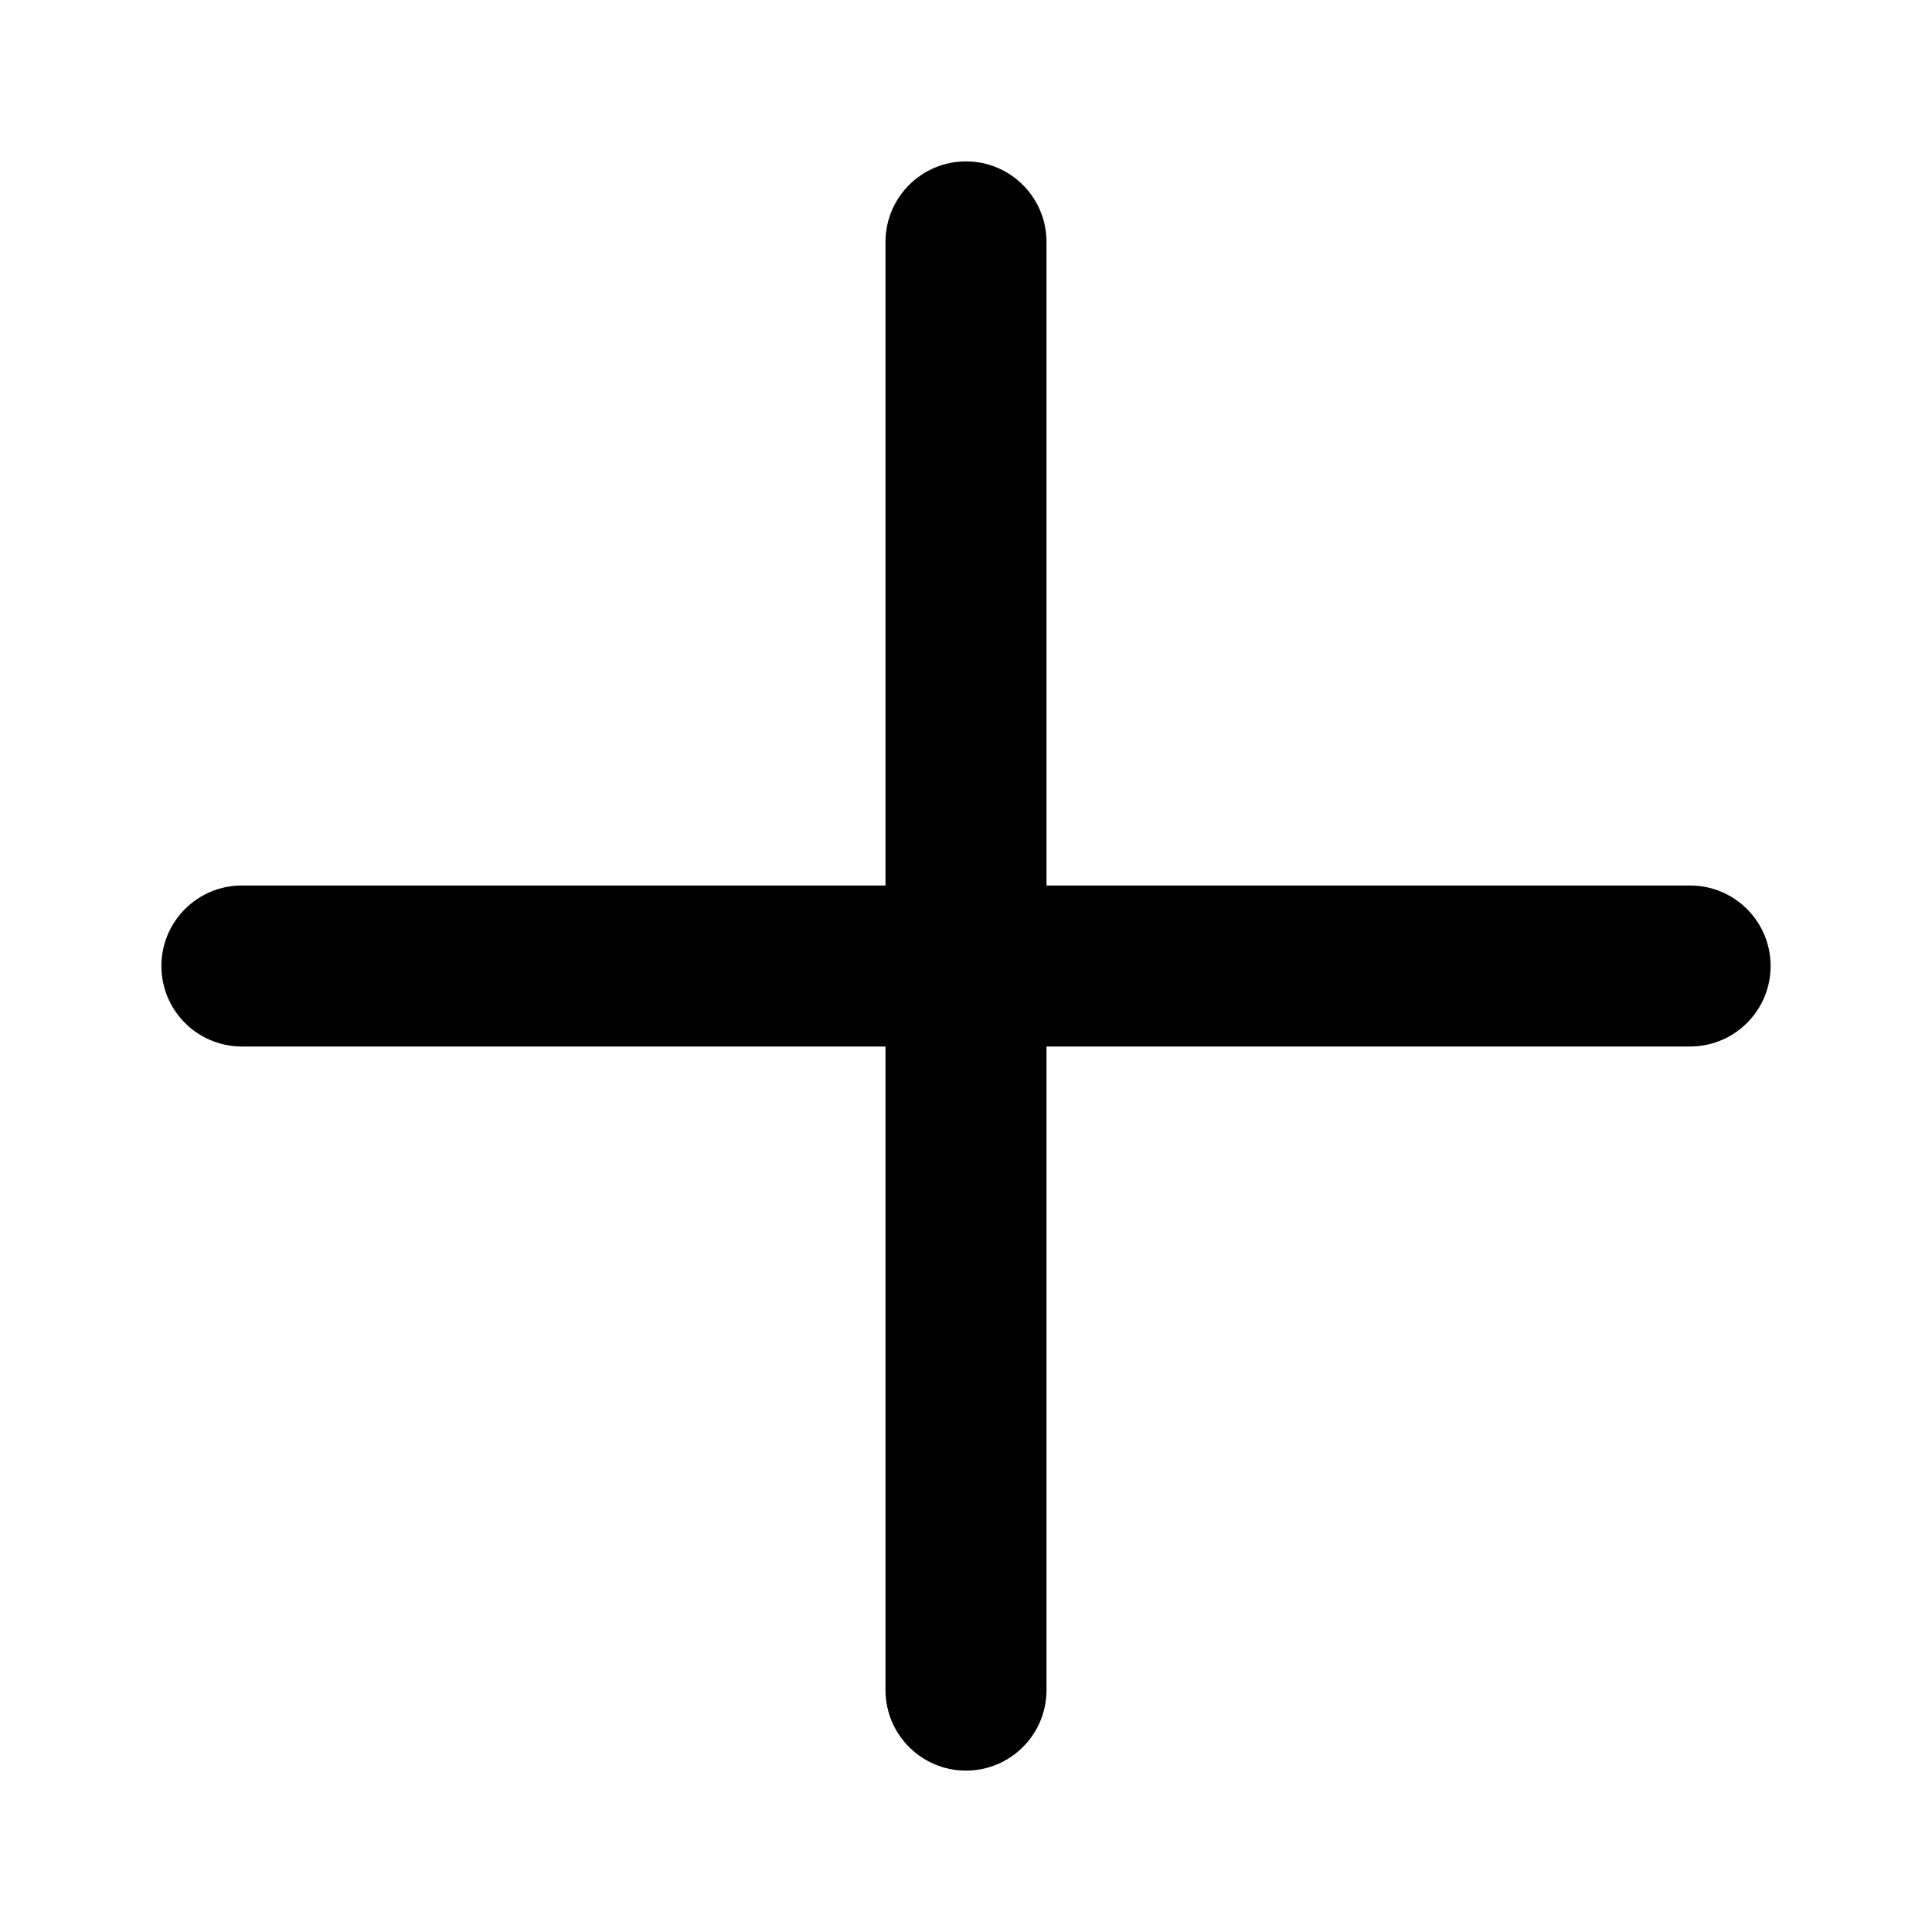
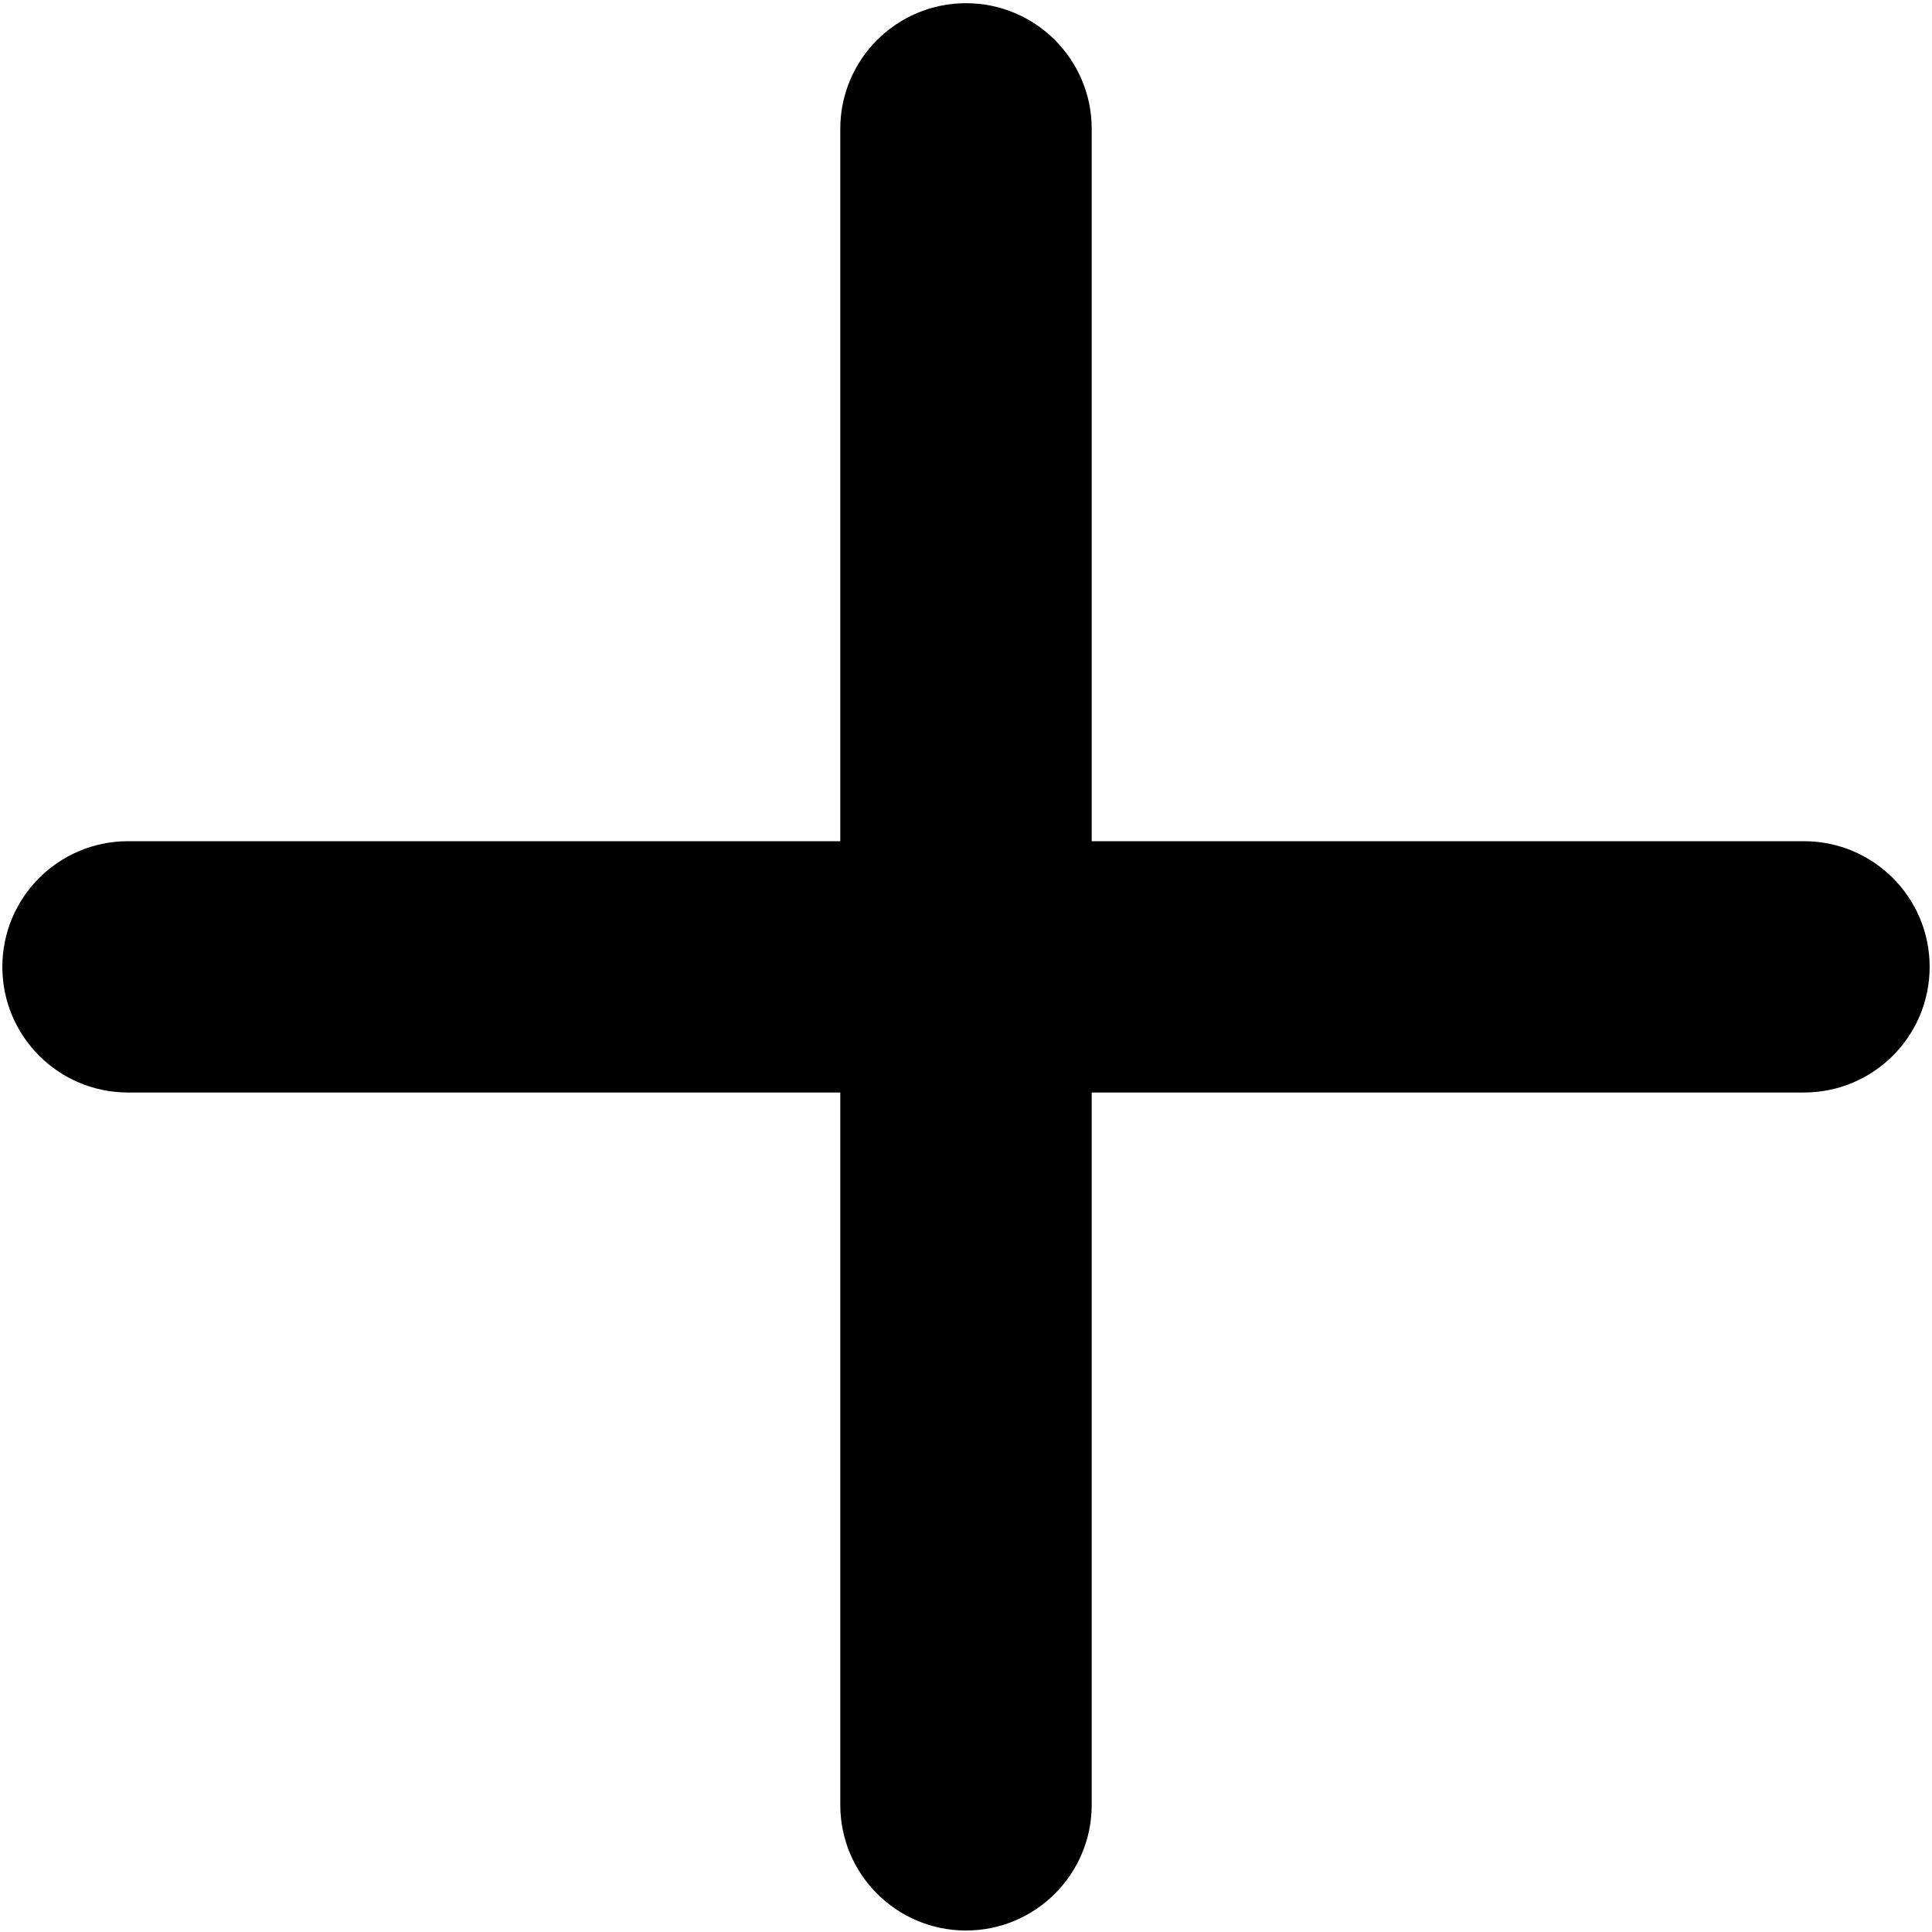
- <svg xmlns="http://www.w3.org/2000/svg" t="1603797628724" class="icon" viewBox="0 0 1024 1024" version="1.1" p-id="3579" width="200" height="200">
+ <svg xmlns="http://www.w3.org/2000/svg" t="1603962755028" class="icon" viewBox="0 0 1024 1024" version="1.1" p-id="5101" width="200" height="200">
  <defs>
    <style type="text/css" />
  </defs>
-   <path d="M128 554.667h768a42.667 42.667 0 0 0 0-85.333H128a42.667 42.667 0 0 0 0 85.333z" p-id="3580" />
-   <path d="M469.333 128v768a42.667 42.667 0 0 0 85.333 0V128a42.667 42.667 0 0 0-85.333 0z" p-id="3581" />
+   <path d="M956.124 579.056h-377.492v377.552c0 36.792-29.84 66.603-66.633 66.603-36.792 0-66.632-29.81-66.632-66.603v-377.552h-377.494c-36.823 0-66.632-29.81-66.632-66.603 0-36.779 29.813-66.603 66.632-66.603h377.492v-377.552c0-36.779 29.84-66.603 66.632-66.603 36.793 0 66.633 29.825 66.633 66.603v377.553h377.492c36.823 0 66.633 29.823 66.633 66.6-0.001 36.792-29.81 66.6-66.633 66.6z" fill="#000000" p-id="5102" />
</svg>
